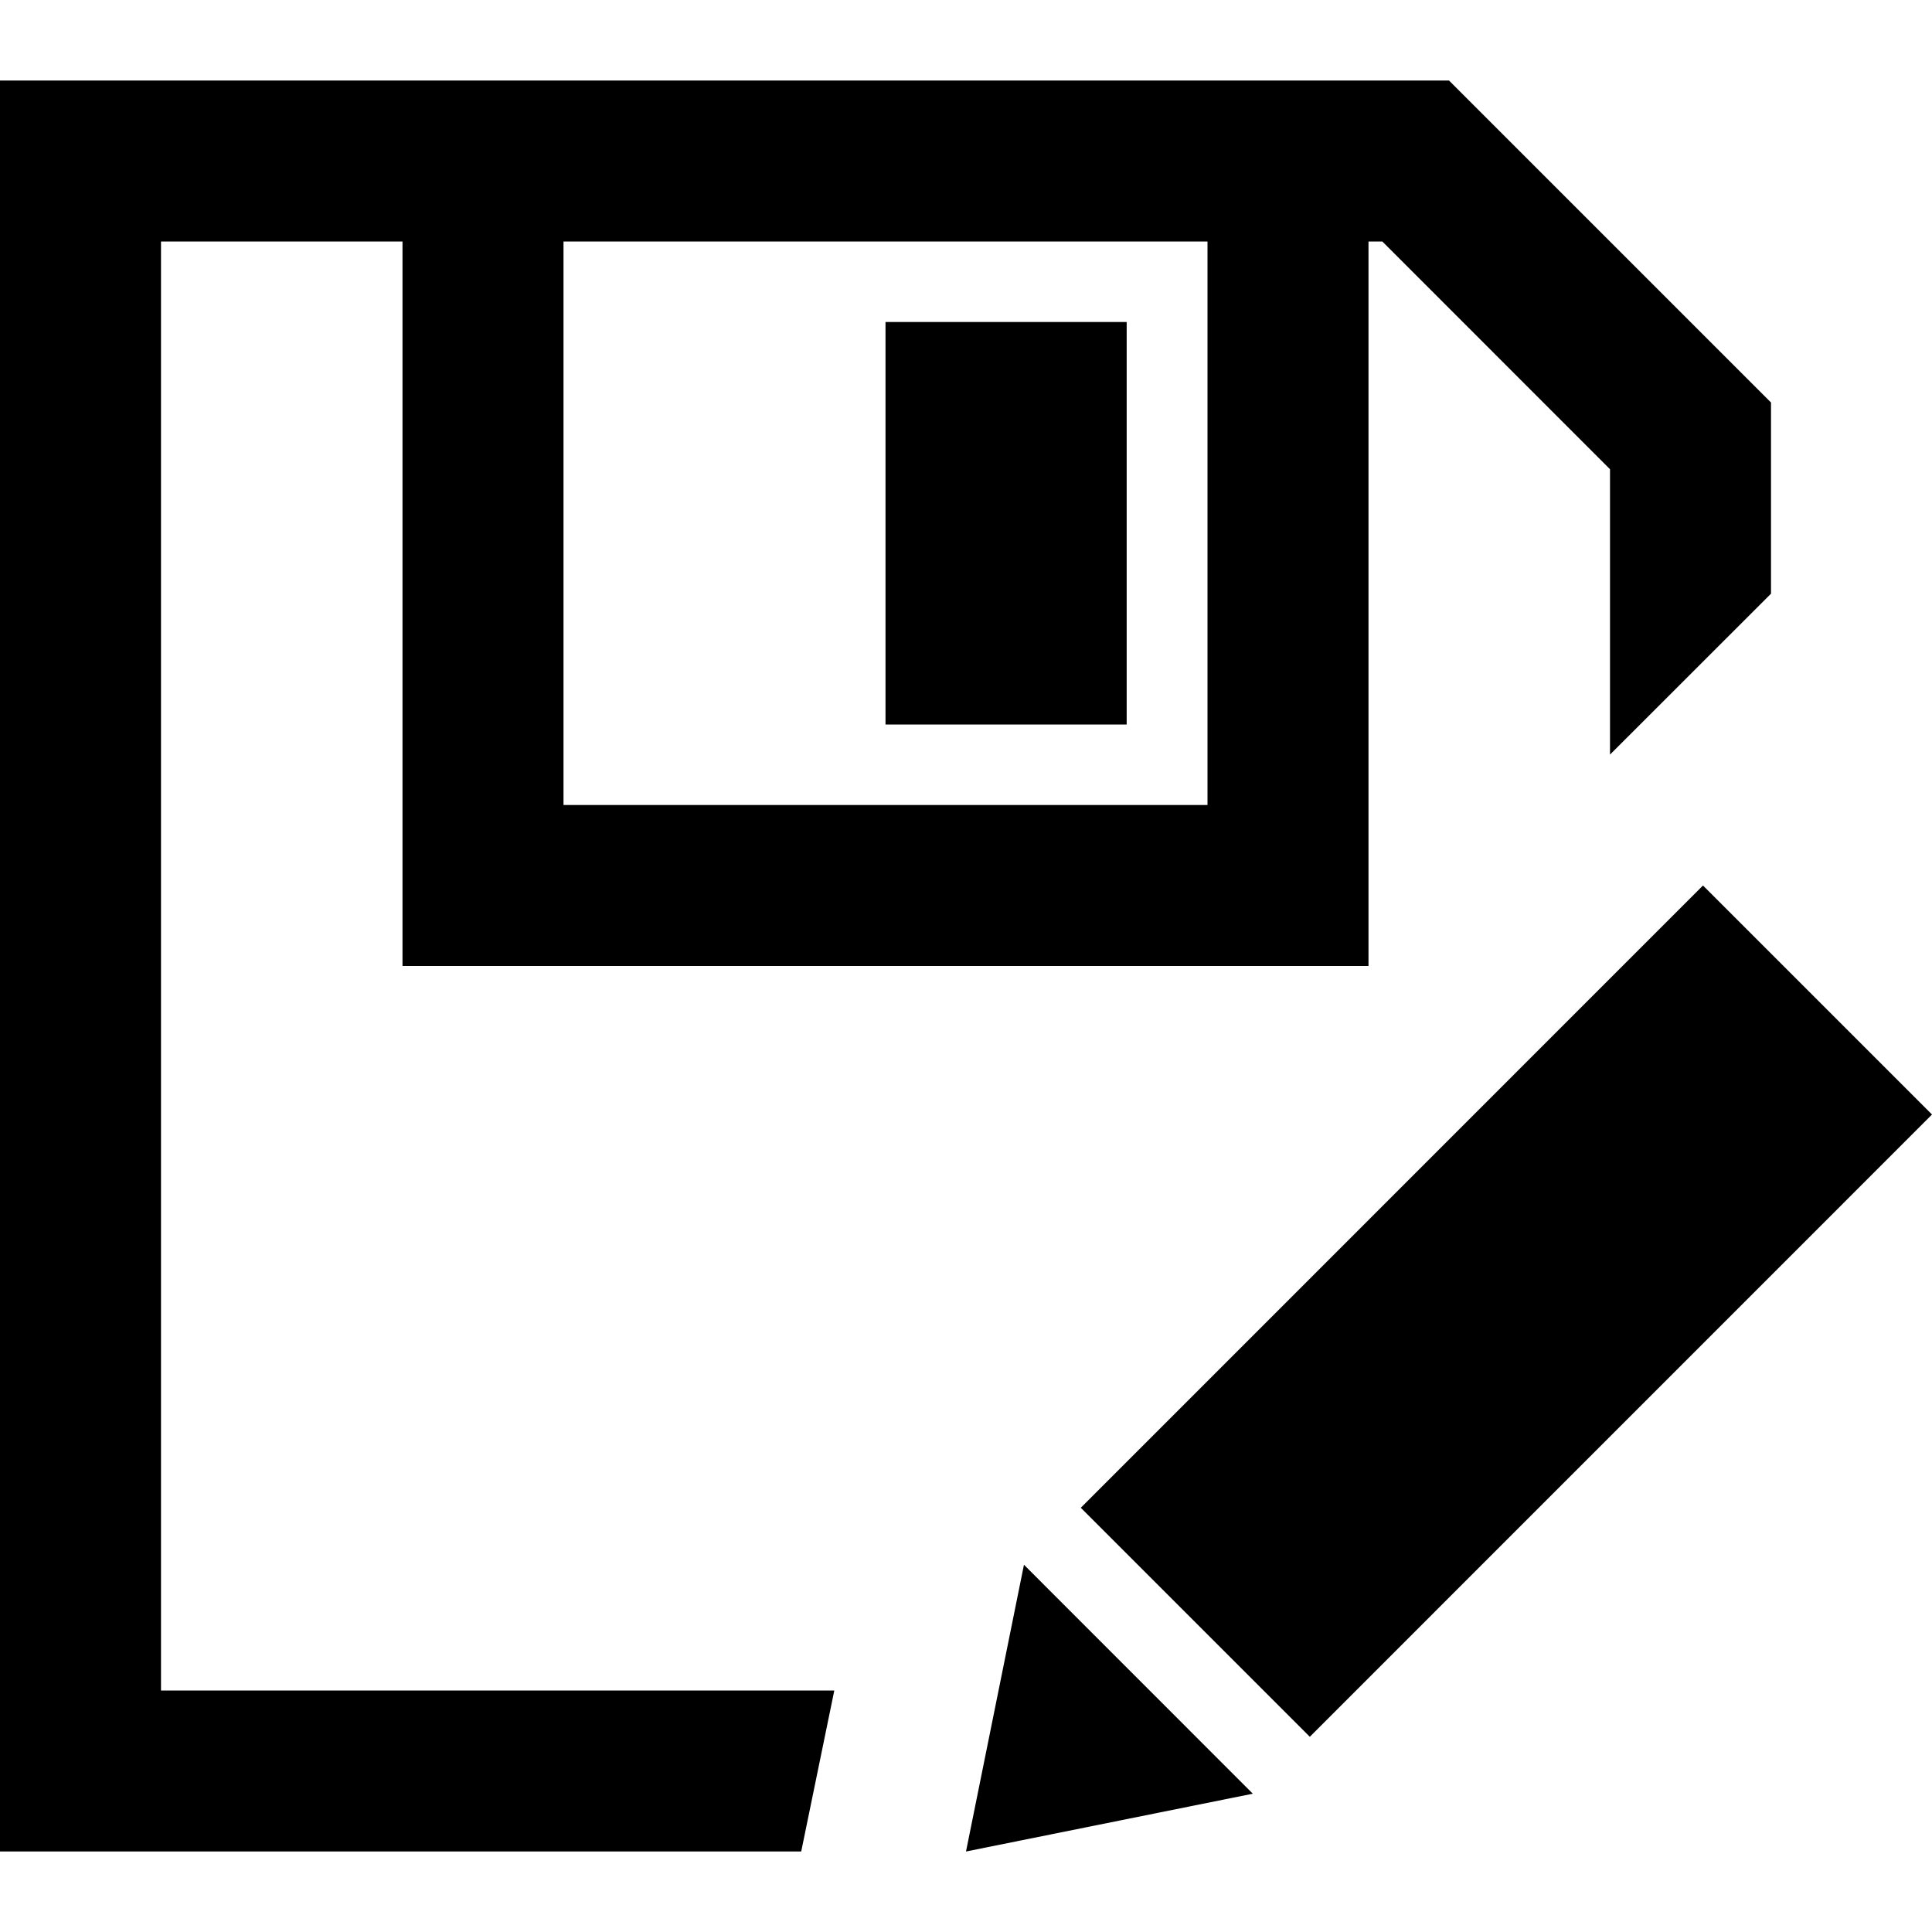
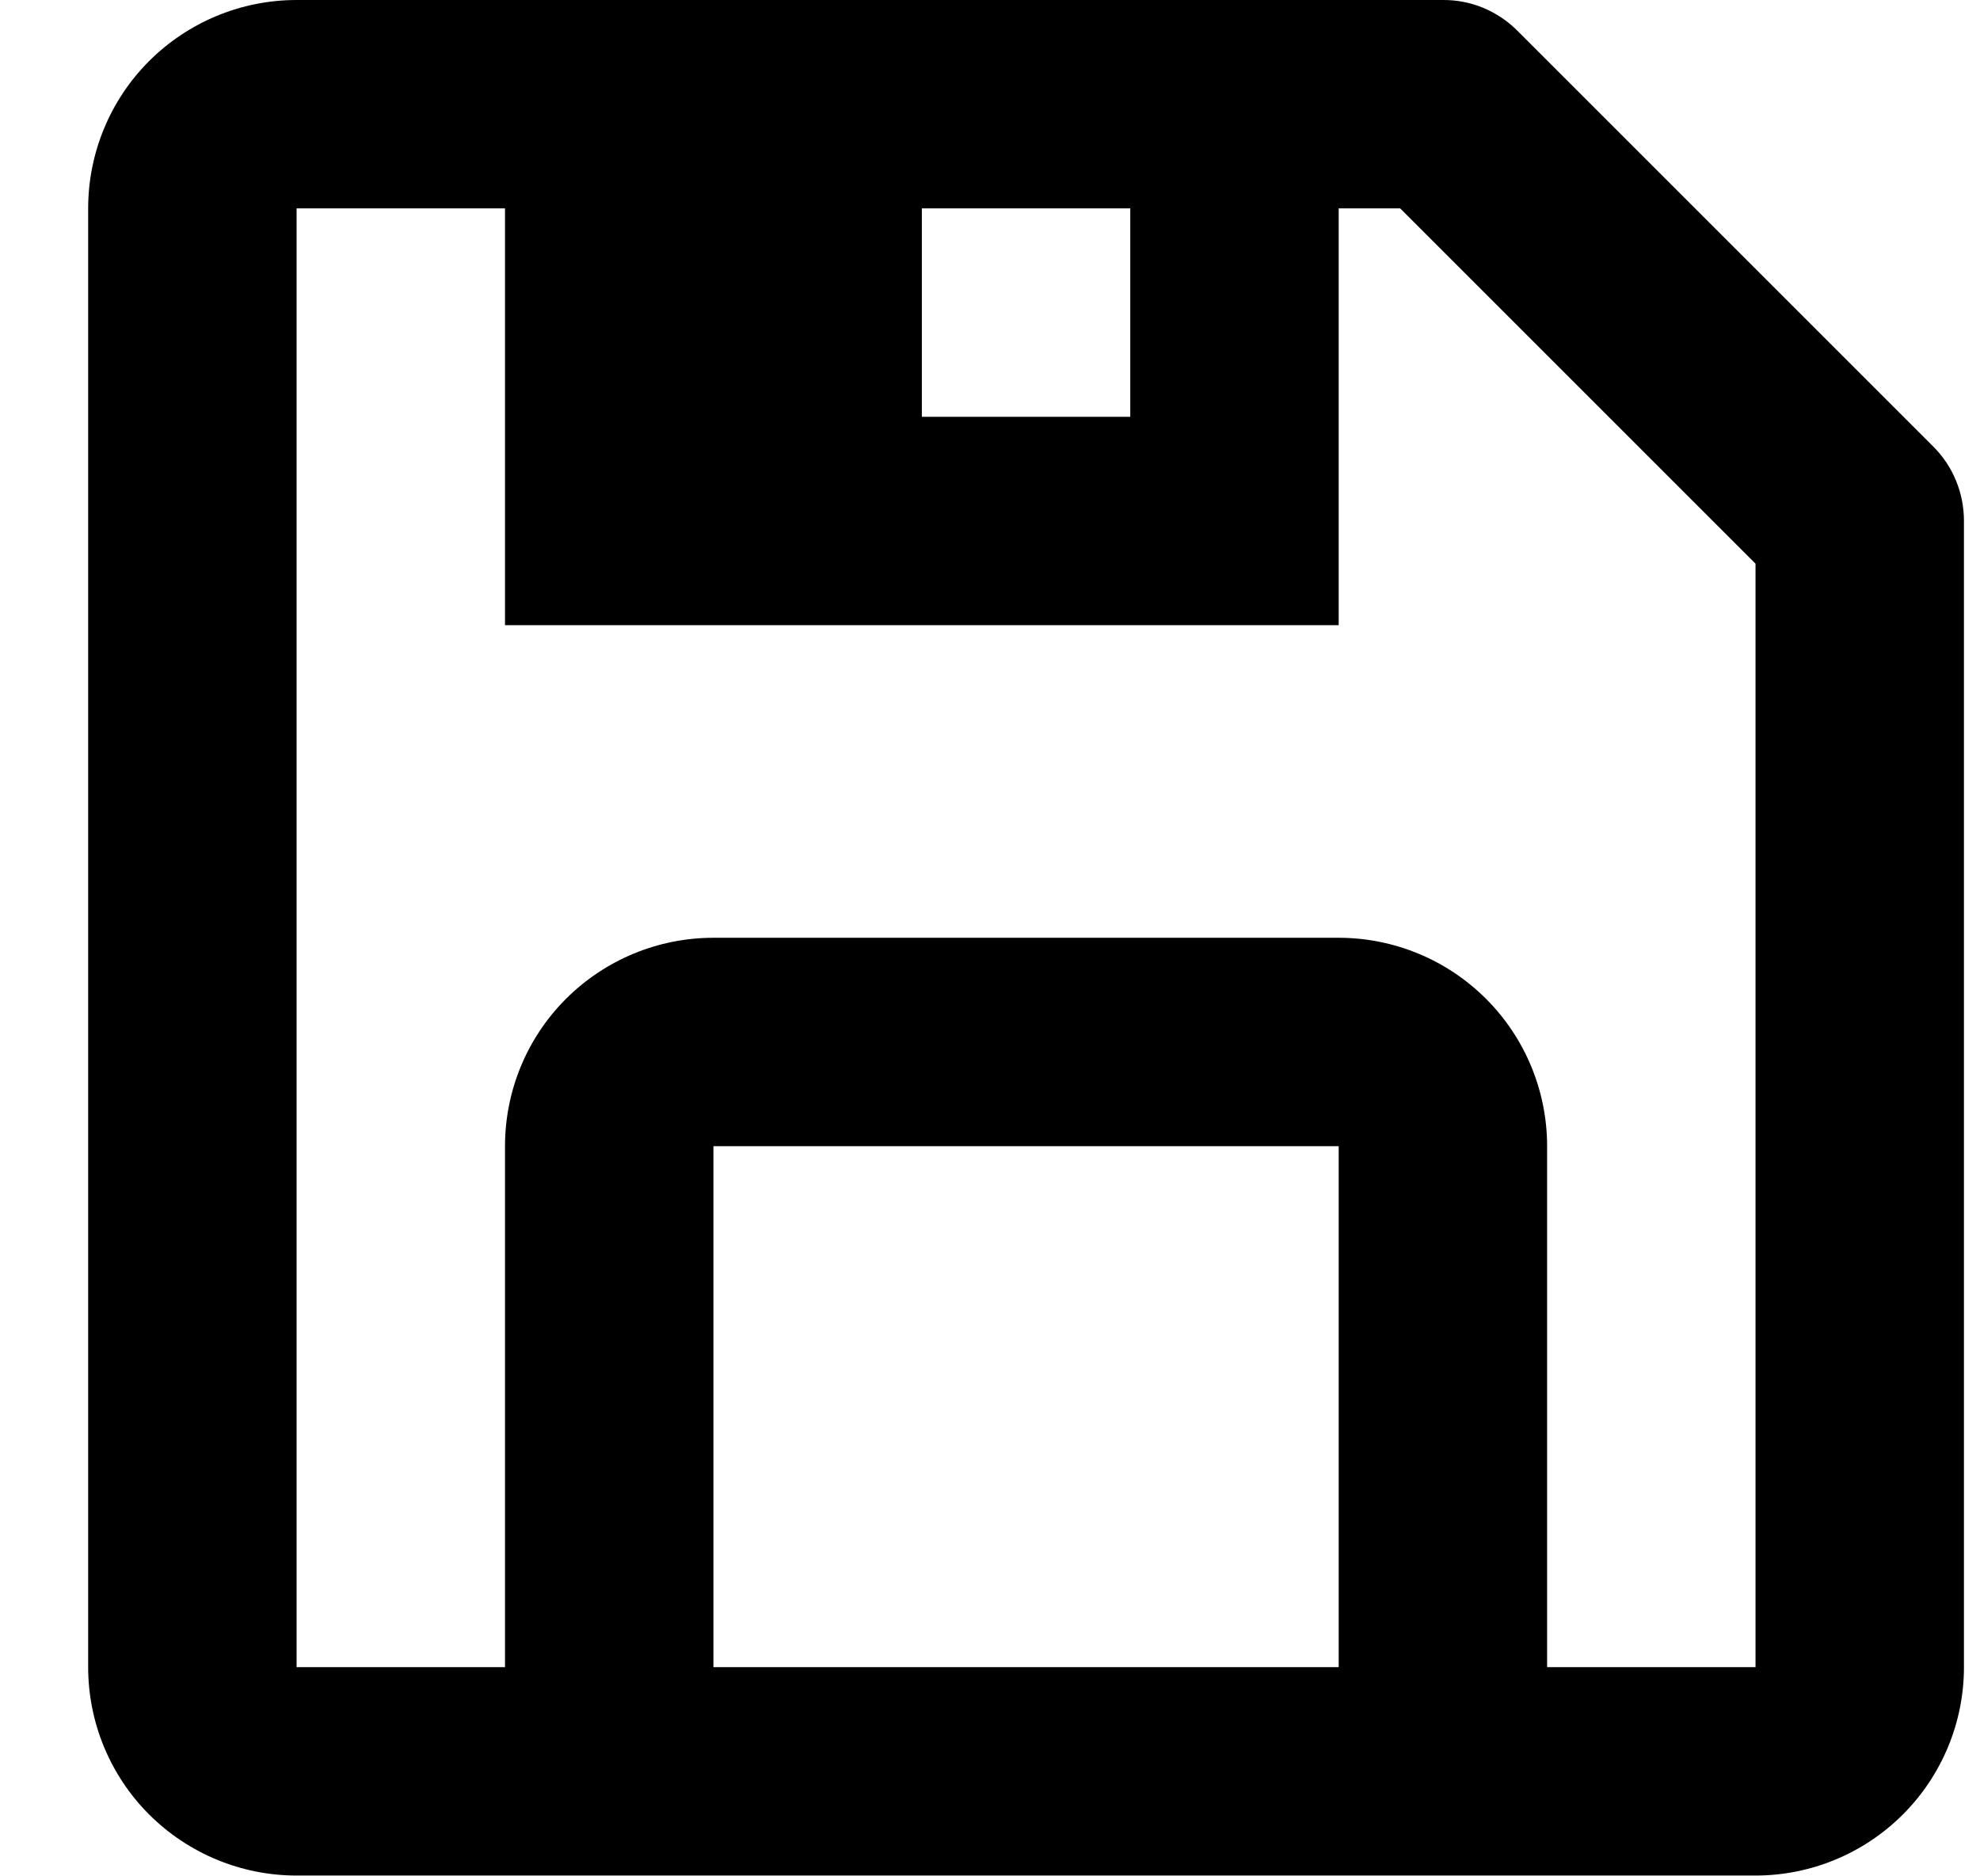
- <svg xmlns="http://www.w3.org/2000/svg" width="24" height="24" viewBox="0 0 24 24">
-   <path d="M15.563 22.282l-3.563.718.72-3.562 2.843 2.844zm-2.137-3.552l2.845 2.845 7.729-7.73-2.845-2.845-7.729 7.73zm-2.426-9.73h2.996v-5h-2.996v5zm-.636 12h-8.364v-18h3v9h12v-9h.172l2.828 2.829v3.545l2-1.999v-2.375l-4-4h-18v22h9.953l.411-2zm-3.364-18h8v7h-8v-7z" />
+ <svg xmlns="http://www.w3.org/2000/svg" width="19" height="18" viewBox="0 0 19 18" fill="none">
+   <path d="M2.846 18H16.846C17.376 18 17.885 17.789 18.26 17.414C18.635 17.039 18.846 16.53 18.846 16V5C18.846 4.868 18.821 4.738 18.771 4.616C18.722 4.494 18.648 4.383 18.556 4.29L14.556 0.29C14.462 0.197 14.351 0.124 14.23 0.074C14.108 0.024 13.977 -0.001 13.846 1.67143e-05H2.846C2.315 1.67143e-05 1.807 0.211 1.431 0.586C1.056 0.961 0.846 1.47 0.846 2V16C0.846 16.53 1.056 17.039 1.431 17.414C1.807 17.789 2.315 18 2.846 18ZM12.846 16H6.846V11H12.846V16ZM10.846 4H8.846V2H10.846V4ZM2.846 2H4.846V6H12.846V2H13.436L16.846 5.41V16H14.846V11C14.846 10.47 14.635 9.961 14.26 9.586C13.885 9.211 13.376 9 12.846 9H6.846C6.315 9 5.807 9.211 5.431 9.586C5.056 9.961 4.846 10.47 4.846 11V16H2.846V2Z" fill="black" />
</svg>
